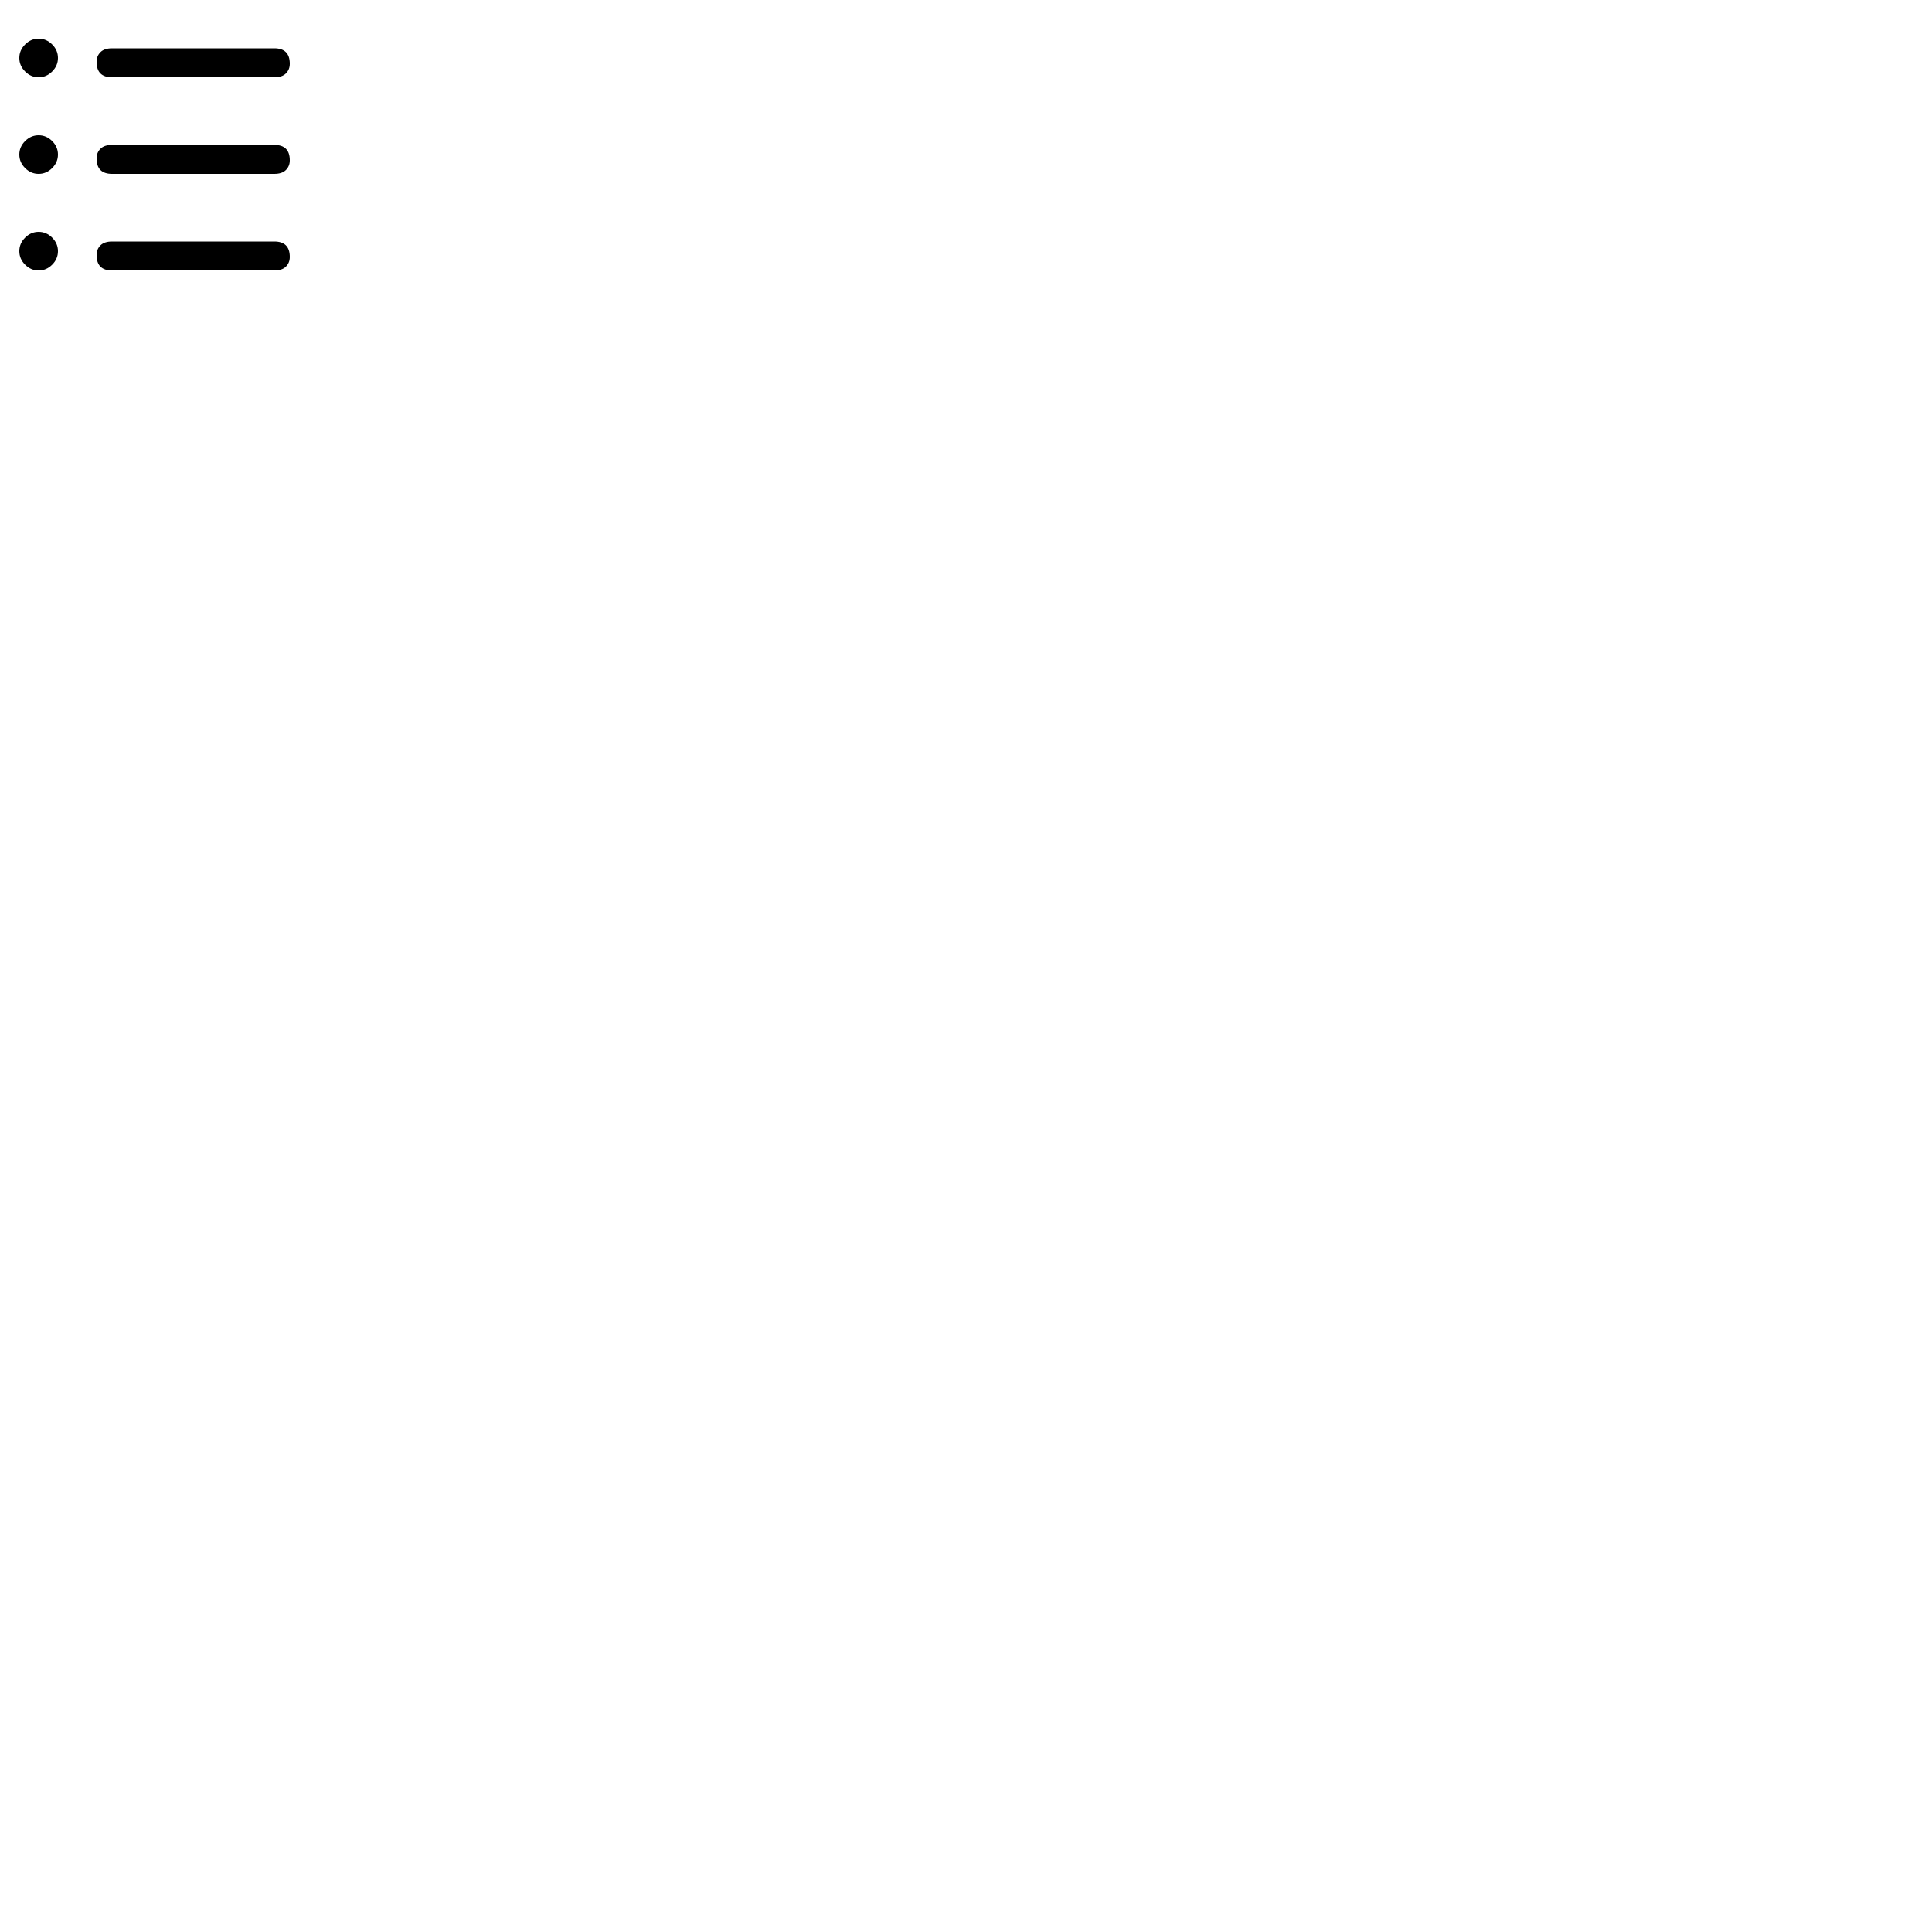
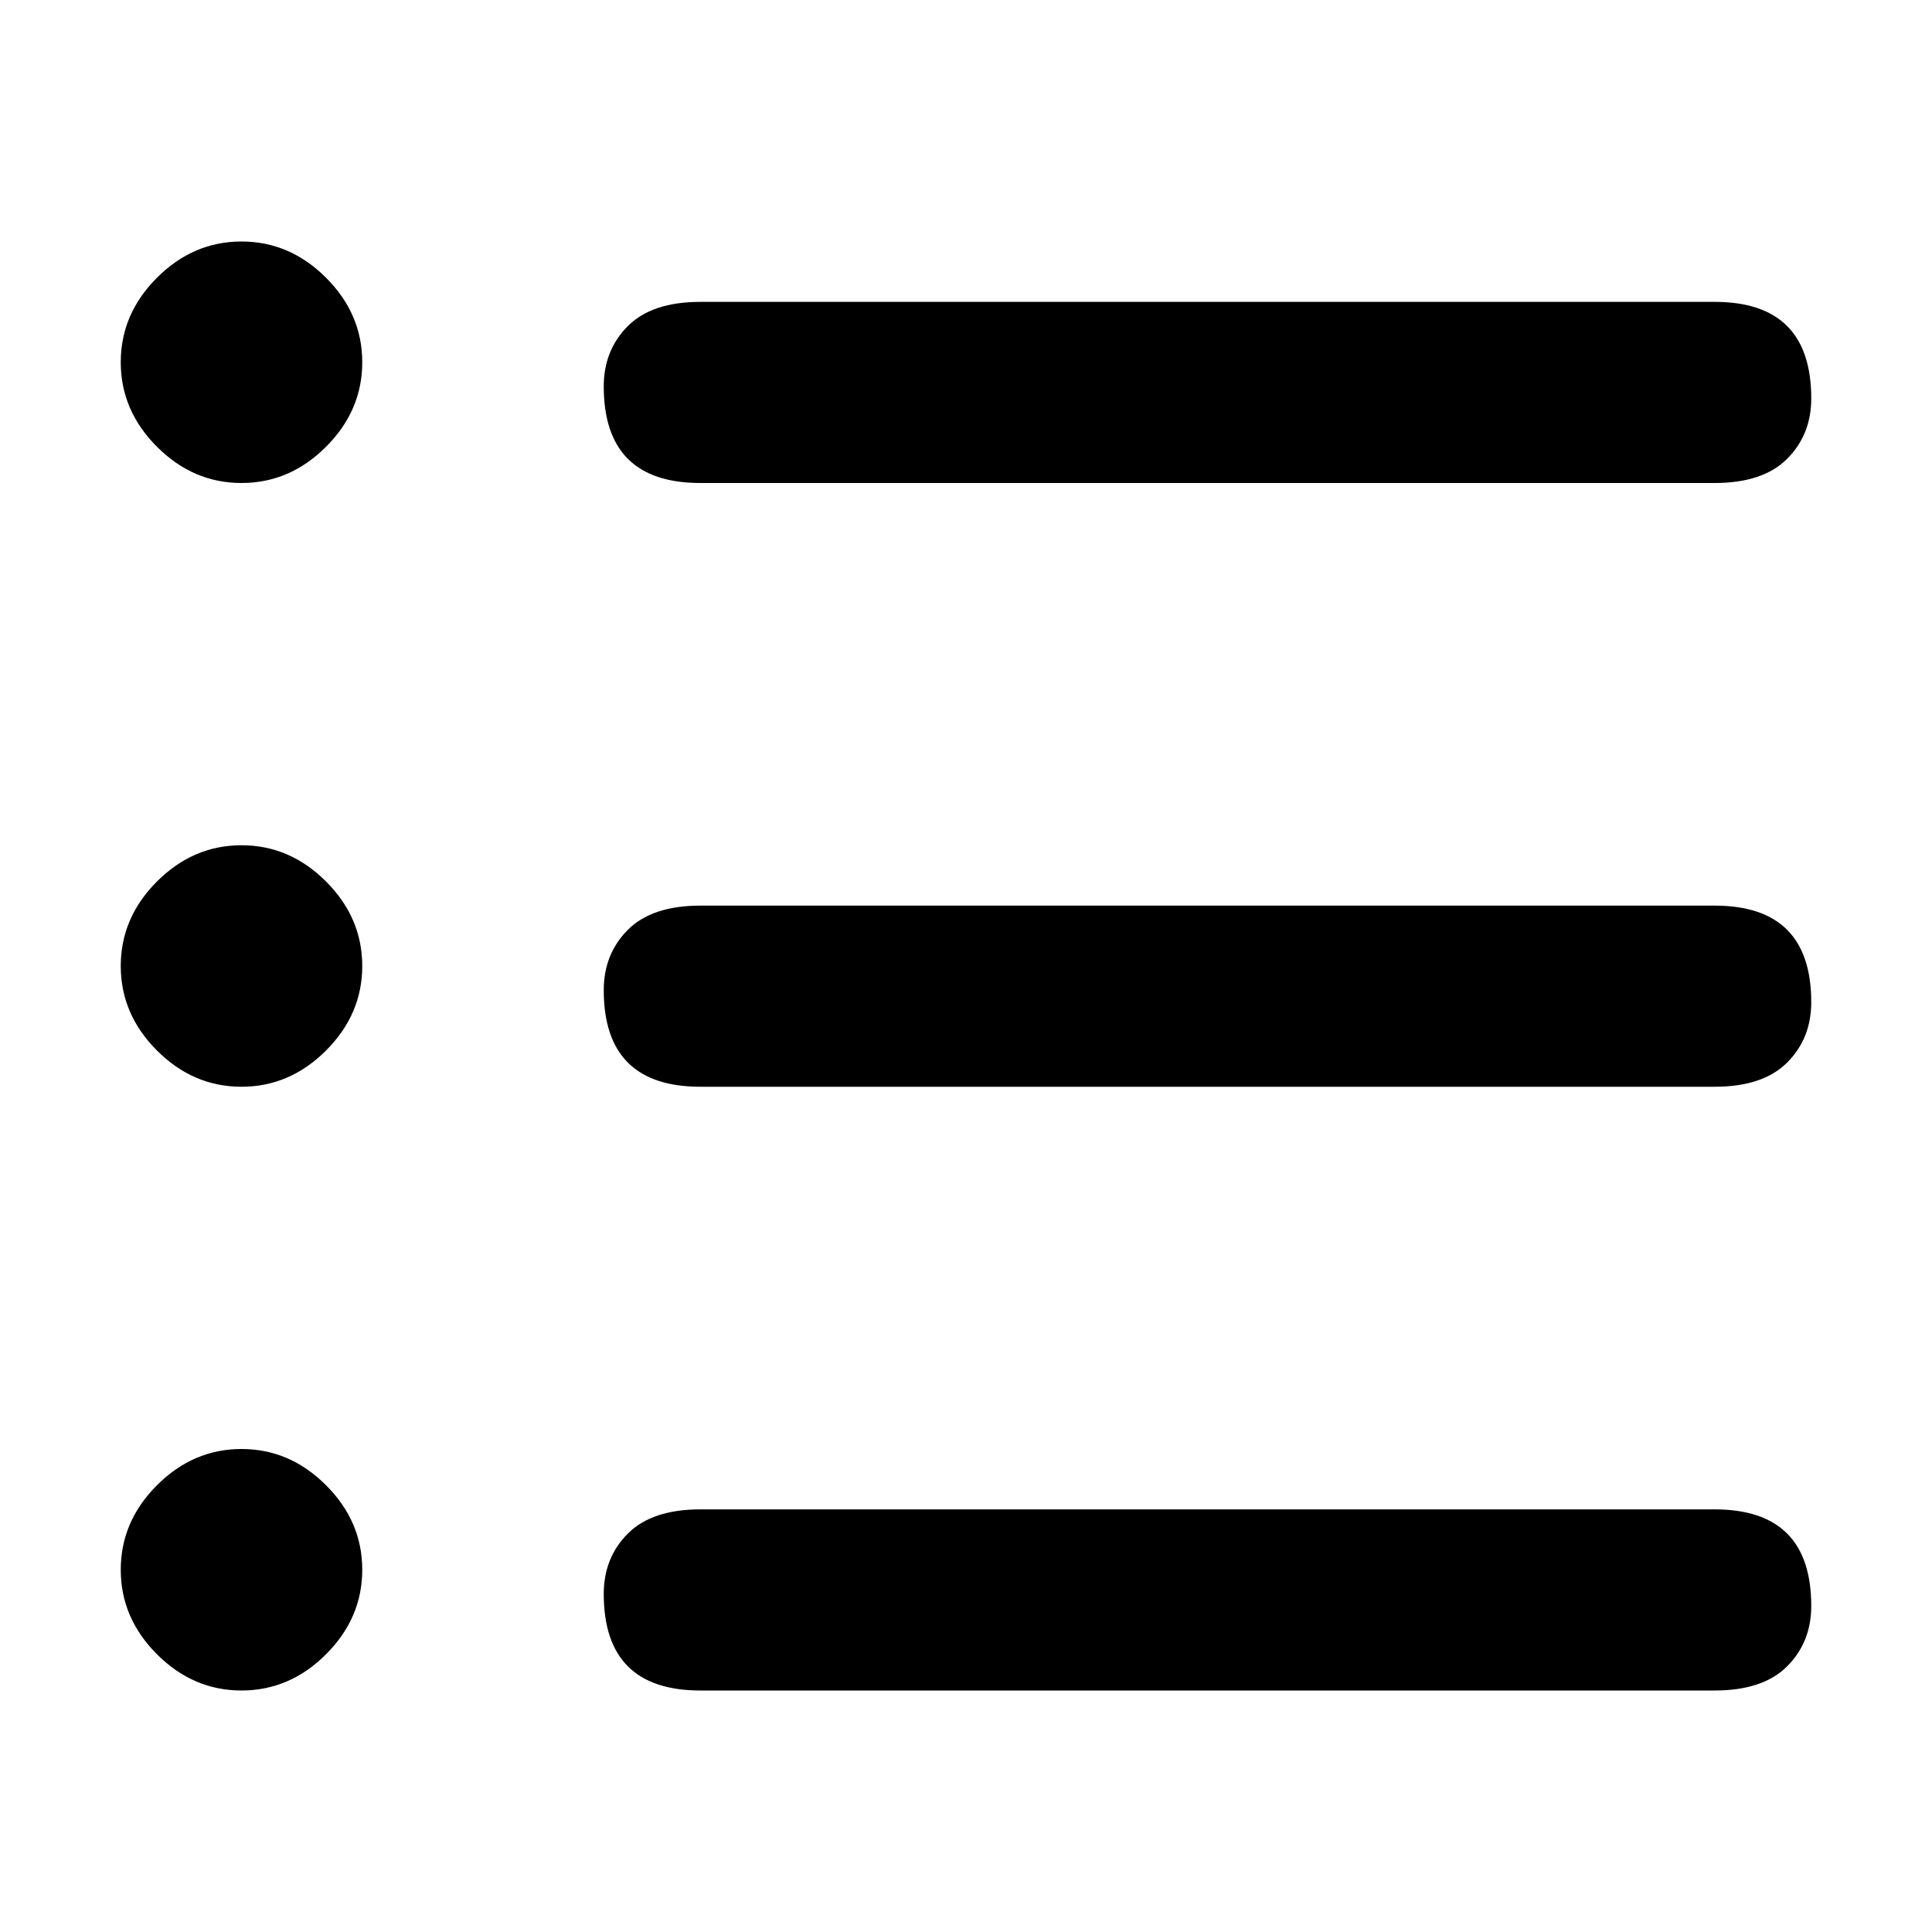
- <svg xmlns="http://www.w3.org/2000/svg" version="1.2" viewBox="0 0 100 100" width="100" height="100">
+ <svg xmlns="http://www.w3.org/2000/svg" version="1.2" viewBox="0 0 16 16" width="16" height="16">
  <path d="m5.8 2.5h8.4q0.4 0 0.6 0.2 0.2 0.2 0.2 0.6 0 0.3-0.2 0.5-0.2 0.2-0.6 0.2h-8.4q-0.4 0-0.6-0.2-0.2-0.2-0.2-0.6 0-0.3 0.2-0.5 0.2-0.2 0.6-0.2zm0 5h8.4q0.4 0 0.6 0.2 0.2 0.2 0.2 0.6 0 0.3-0.2 0.5-0.2 0.2-0.6 0.2h-8.4q-0.4 0-0.6-0.2-0.2-0.2-0.2-0.6 0-0.3 0.2-0.5 0.2-0.2 0.6-0.2zm0 5h8.4q0.4 0 0.6 0.2 0.2 0.2 0.2 0.6 0 0.3-0.2 0.5-0.2 0.2-0.6 0.2h-8.4q-0.4 0-0.6-0.2-0.2-0.2-0.2-0.6 0-0.3 0.2-0.5 0.2-0.2 0.6-0.2zm-3.8 1.5q-0.4 0-0.7-0.3-0.3-0.3-0.3-0.7 0-0.4 0.3-0.7 0.3-0.3 0.7-0.3 0.4 0 0.7 0.3 0.3 0.3 0.3 0.7 0 0.4-0.3 0.7-0.3 0.3-0.7 0.3zm1-6q0 0.4-0.3 0.7-0.3 0.3-0.7 0.3-0.4 0-0.7-0.3-0.3-0.3-0.3-0.7 0-0.4 0.3-0.7 0.3-0.3 0.7-0.3 0.4 0 0.7 0.3 0.3 0.3 0.3 0.7zm-1-4q-0.4 0-0.7-0.3-0.3-0.3-0.3-0.7 0-0.4 0.3-0.7 0.3-0.3 0.7-0.3 0.4 0 0.7 0.3 0.3 0.3 0.3 0.7 0 0.4-0.3 0.7-0.3 0.3-0.7 0.3z" />
</svg>
